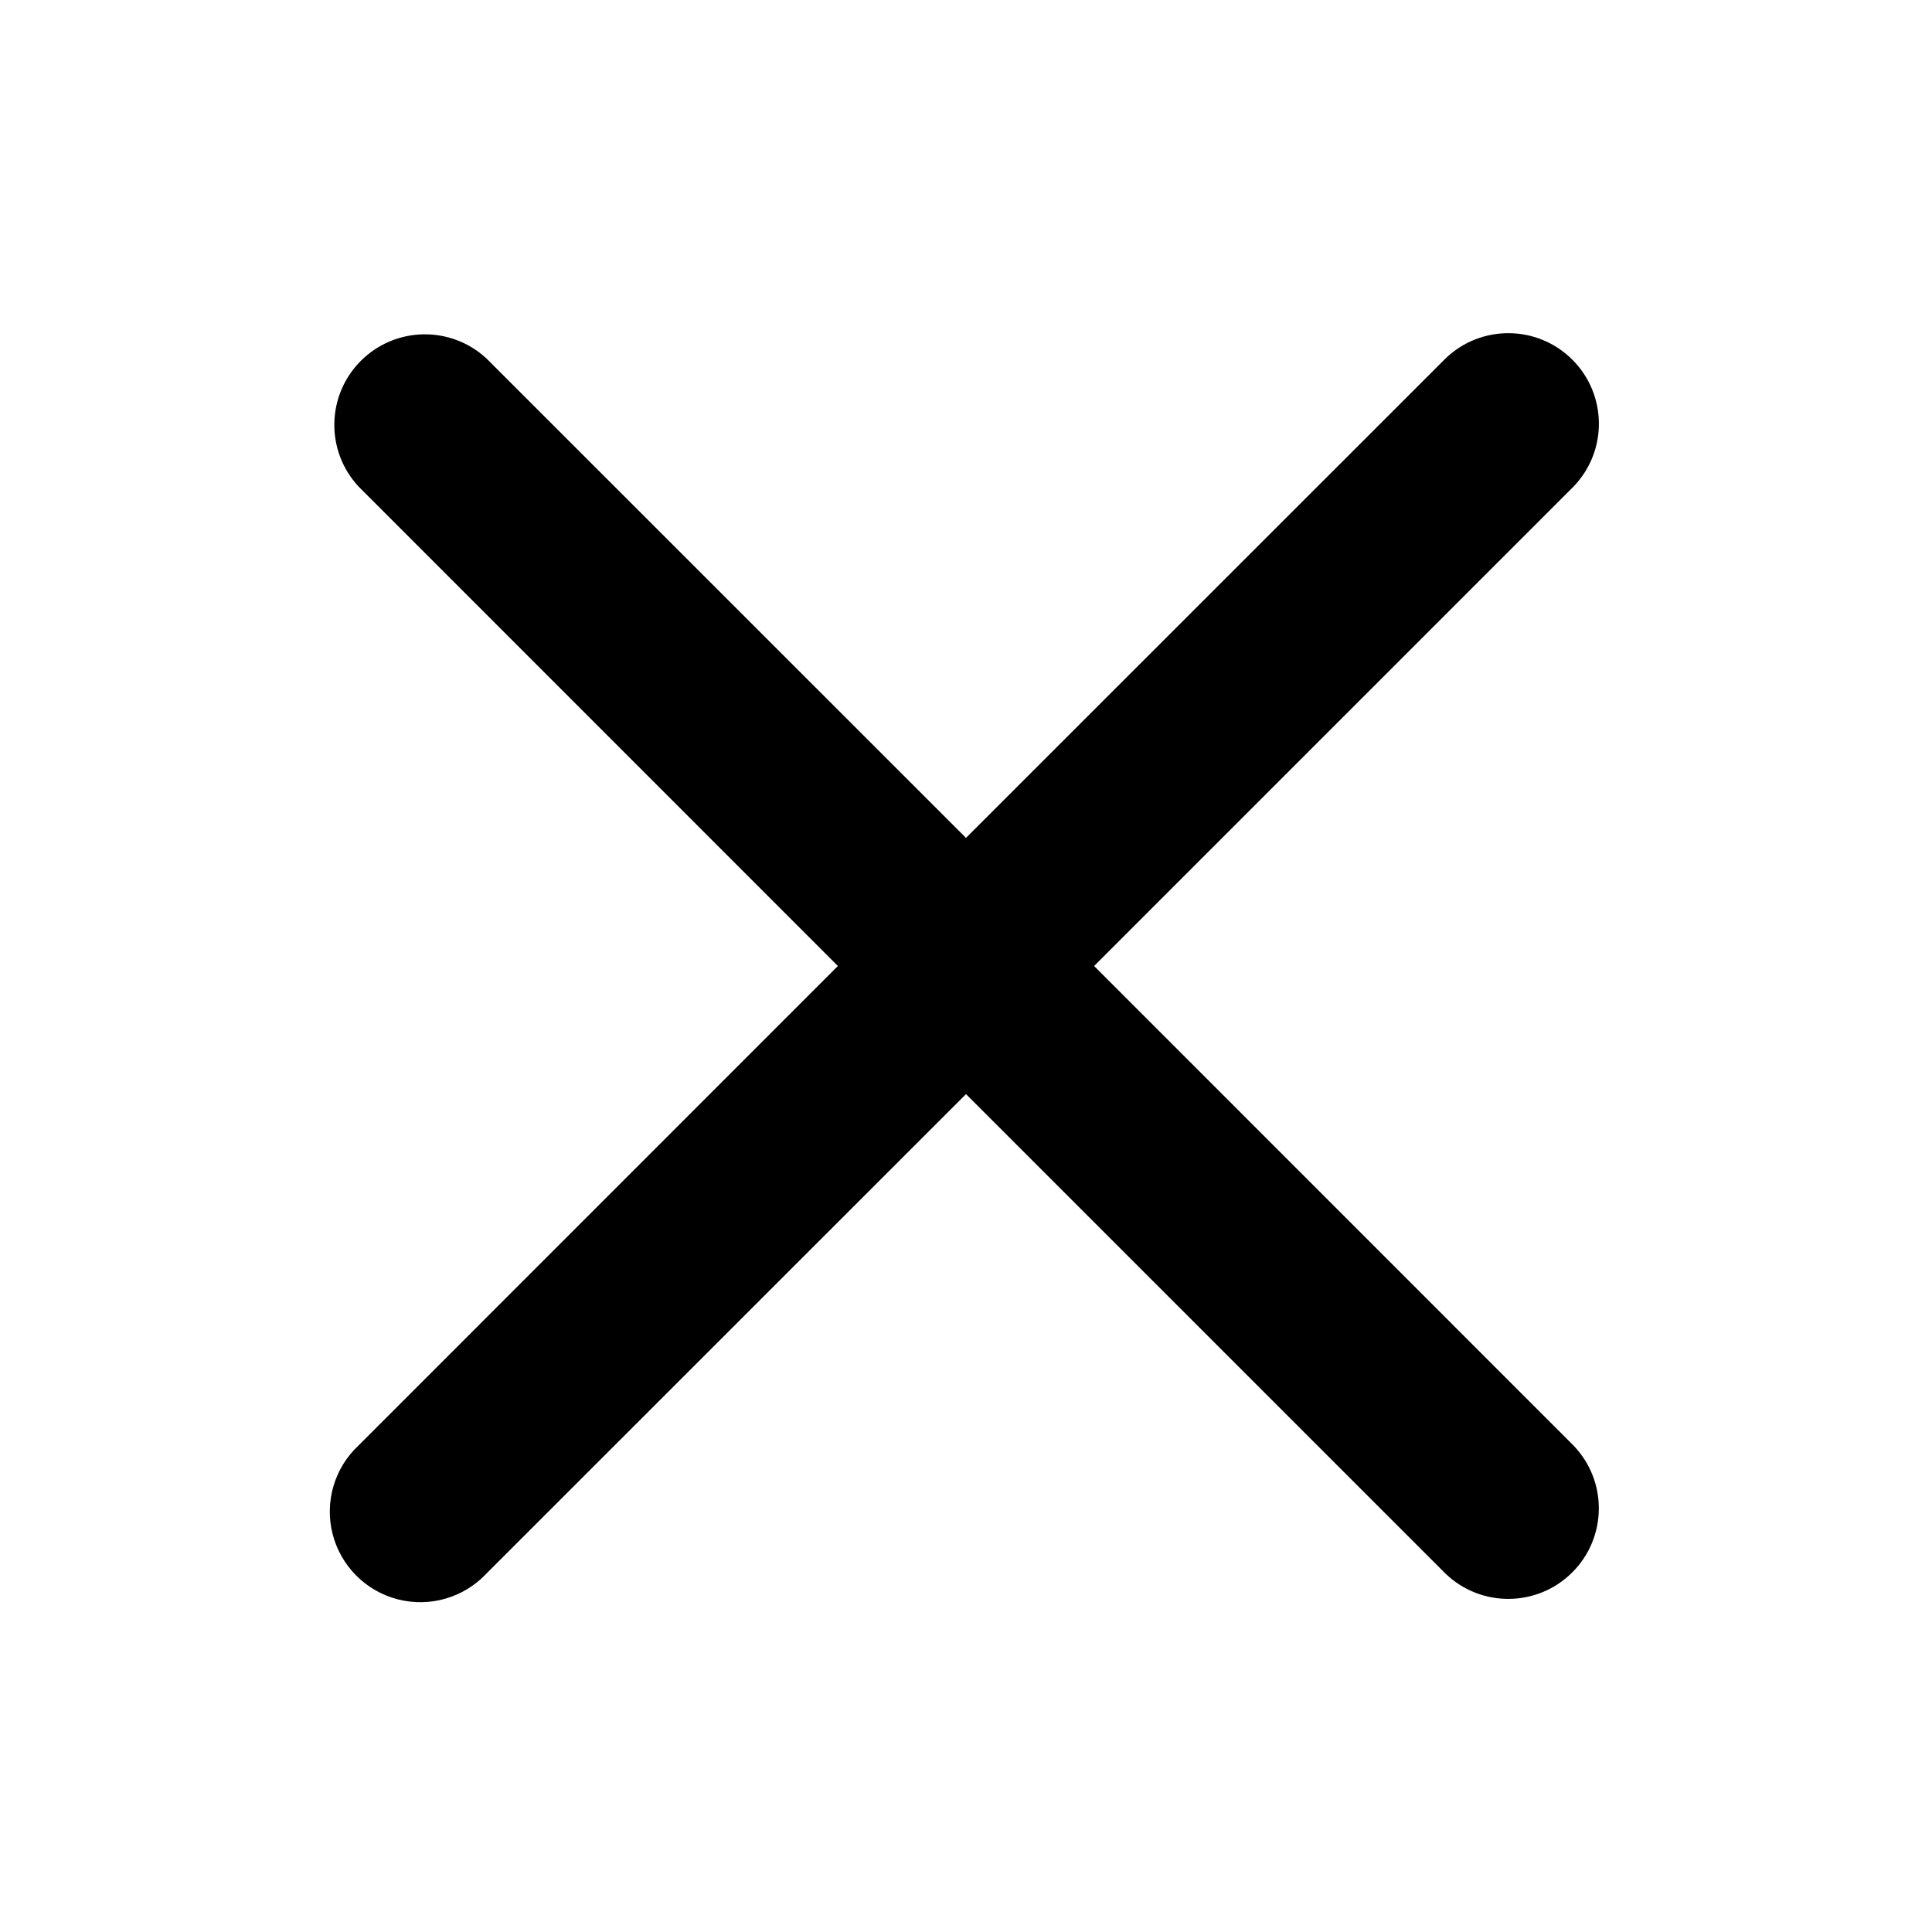
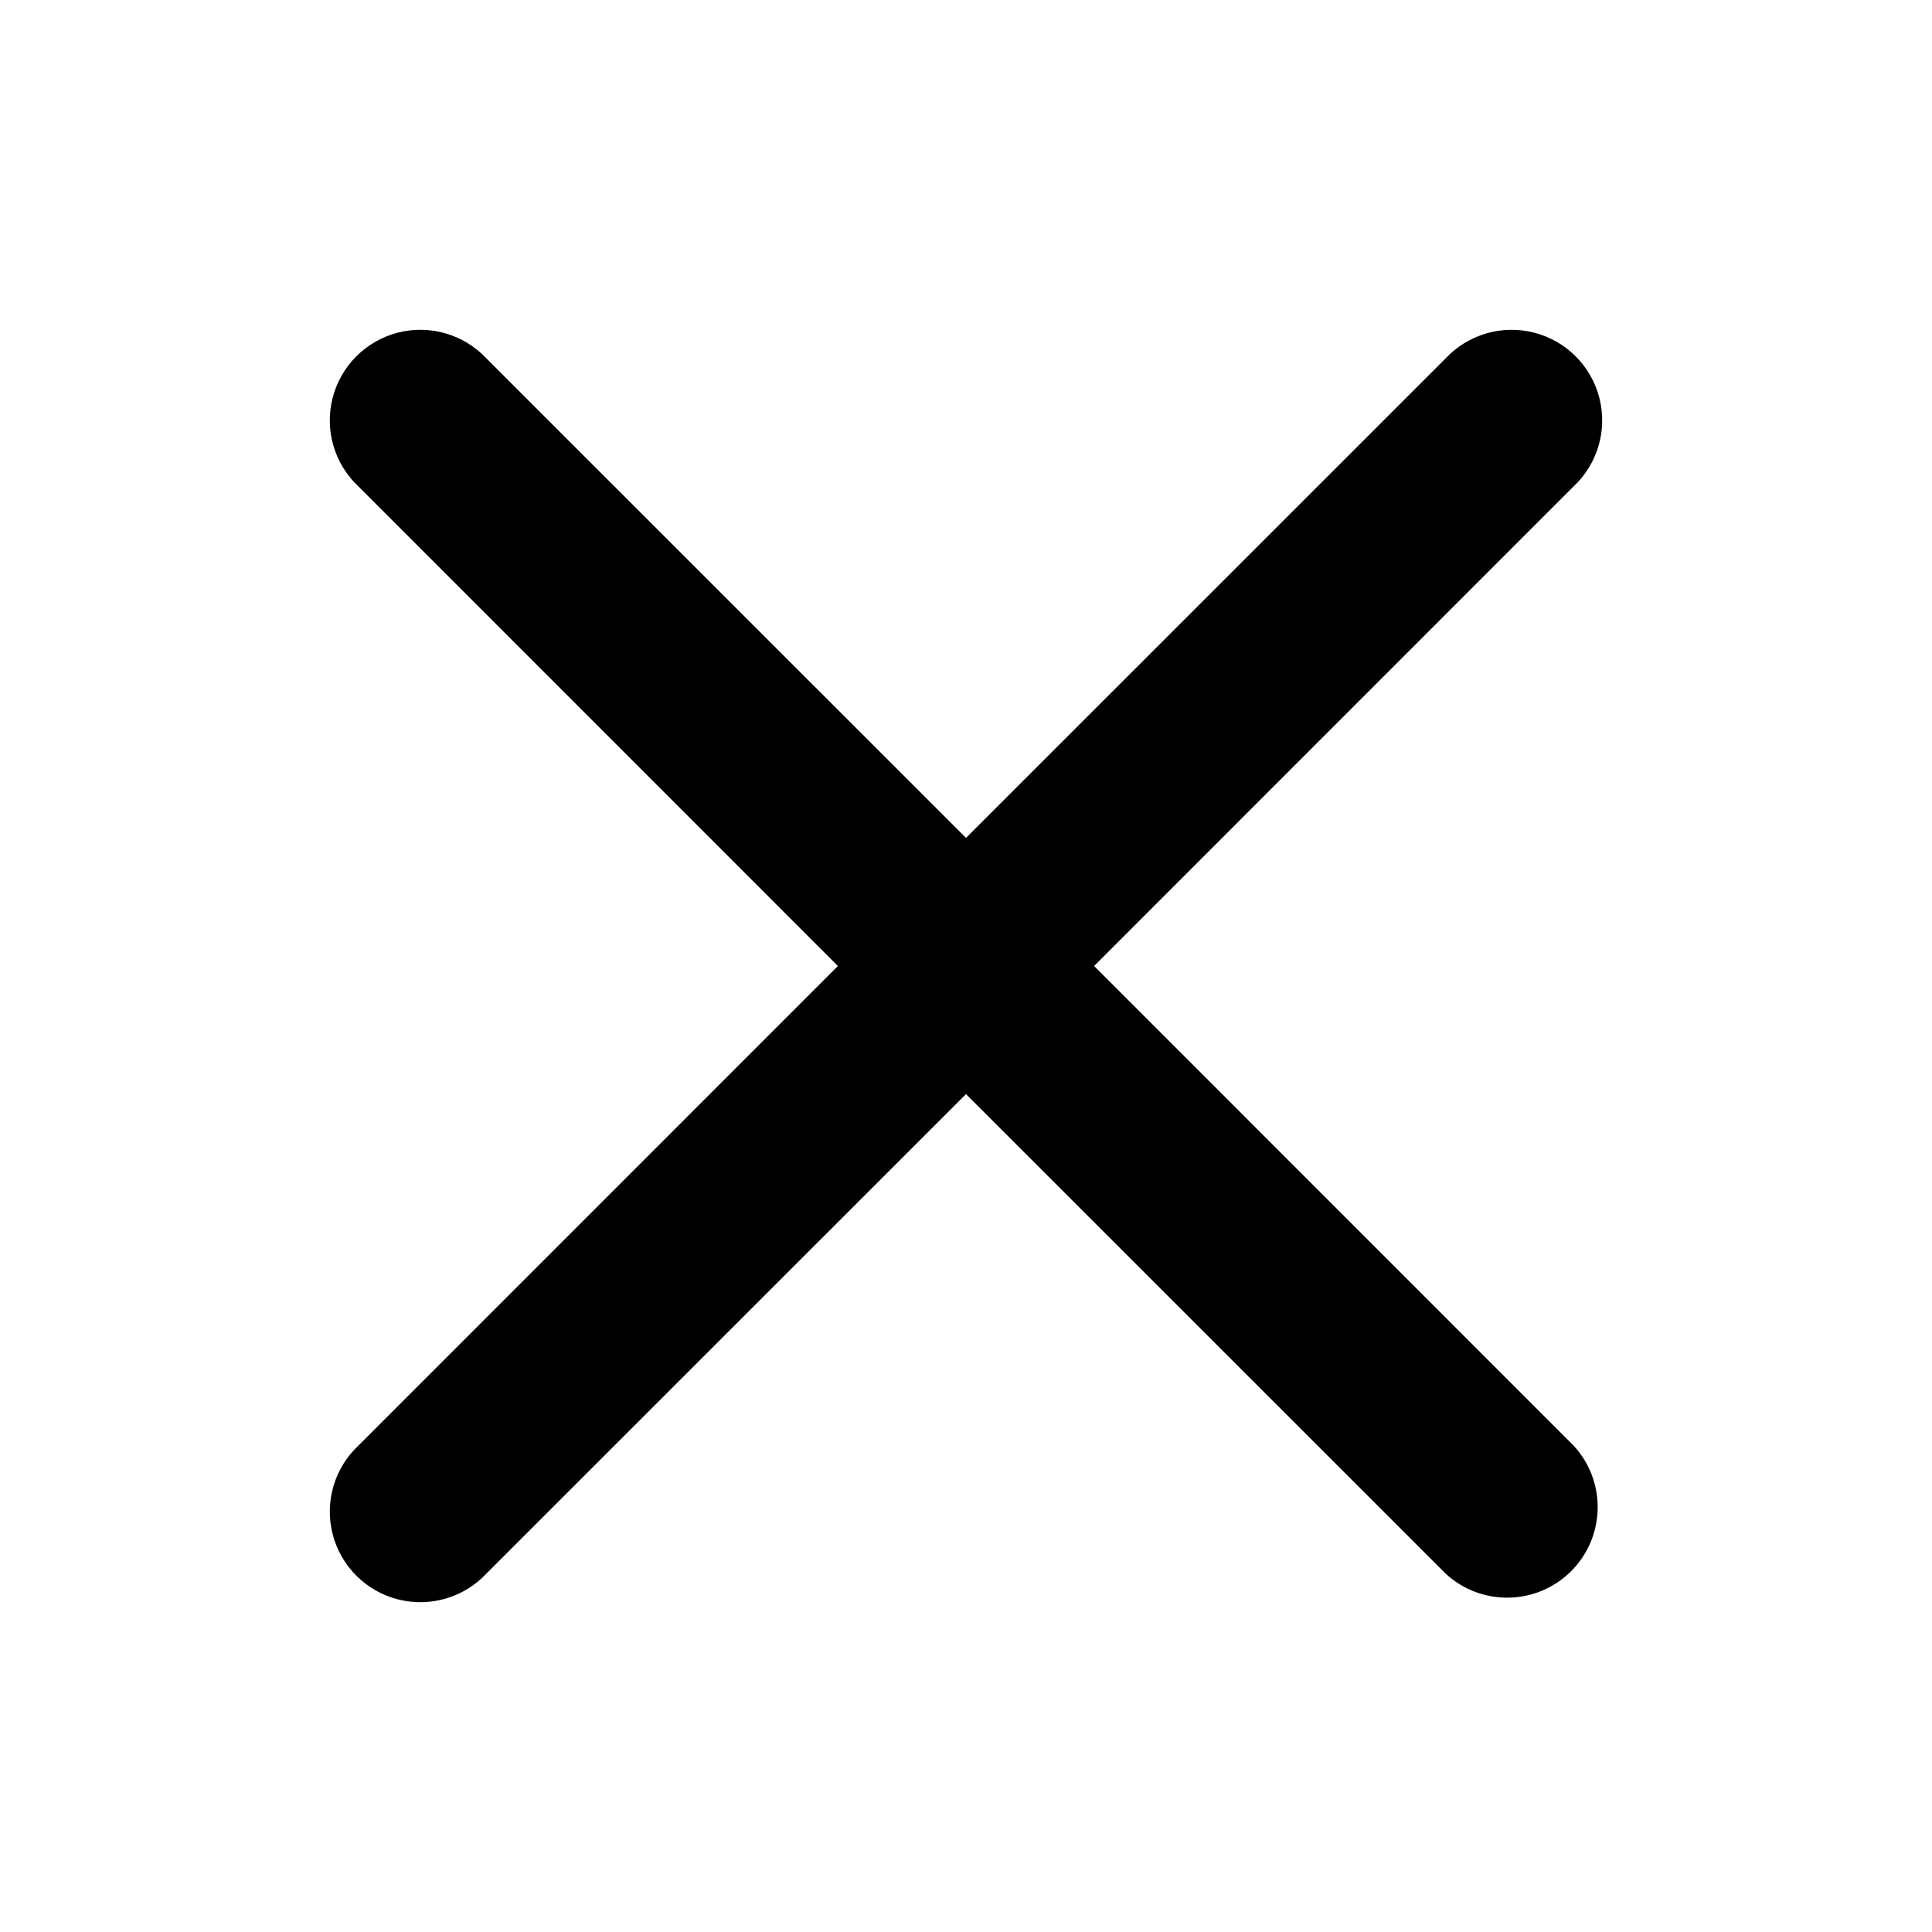
<svg xmlns="http://www.w3.org/2000/svg" viewBox="0 0 16 16">
-   <path d="M9.061,8l3.97-3.97A.75.75,0,0,0,11.97,2.97L8,6.939,4.03,2.97A.75.75,0,0,0,2.97,4.03L6.939,8,2.97,11.97A.75.75,0,1,0,4.03,13.03L8,9.061l3.97,3.97A.75.75,0,0,0,13.03,11.97Z" />
+   <path d="M9.061,8,13.03,4.03a.75.75,0,1,0-1.06-1.06L8,6.939,4.03,2.97A.75.75,0,1,0,2.97,4.03L6.939,8,2.97,11.97a.75.75,0,1,0,1.06,1.06L8,9.061l3.97,3.969a.75.75,0,0,0,1.06-1.06Z" />
</svg>
